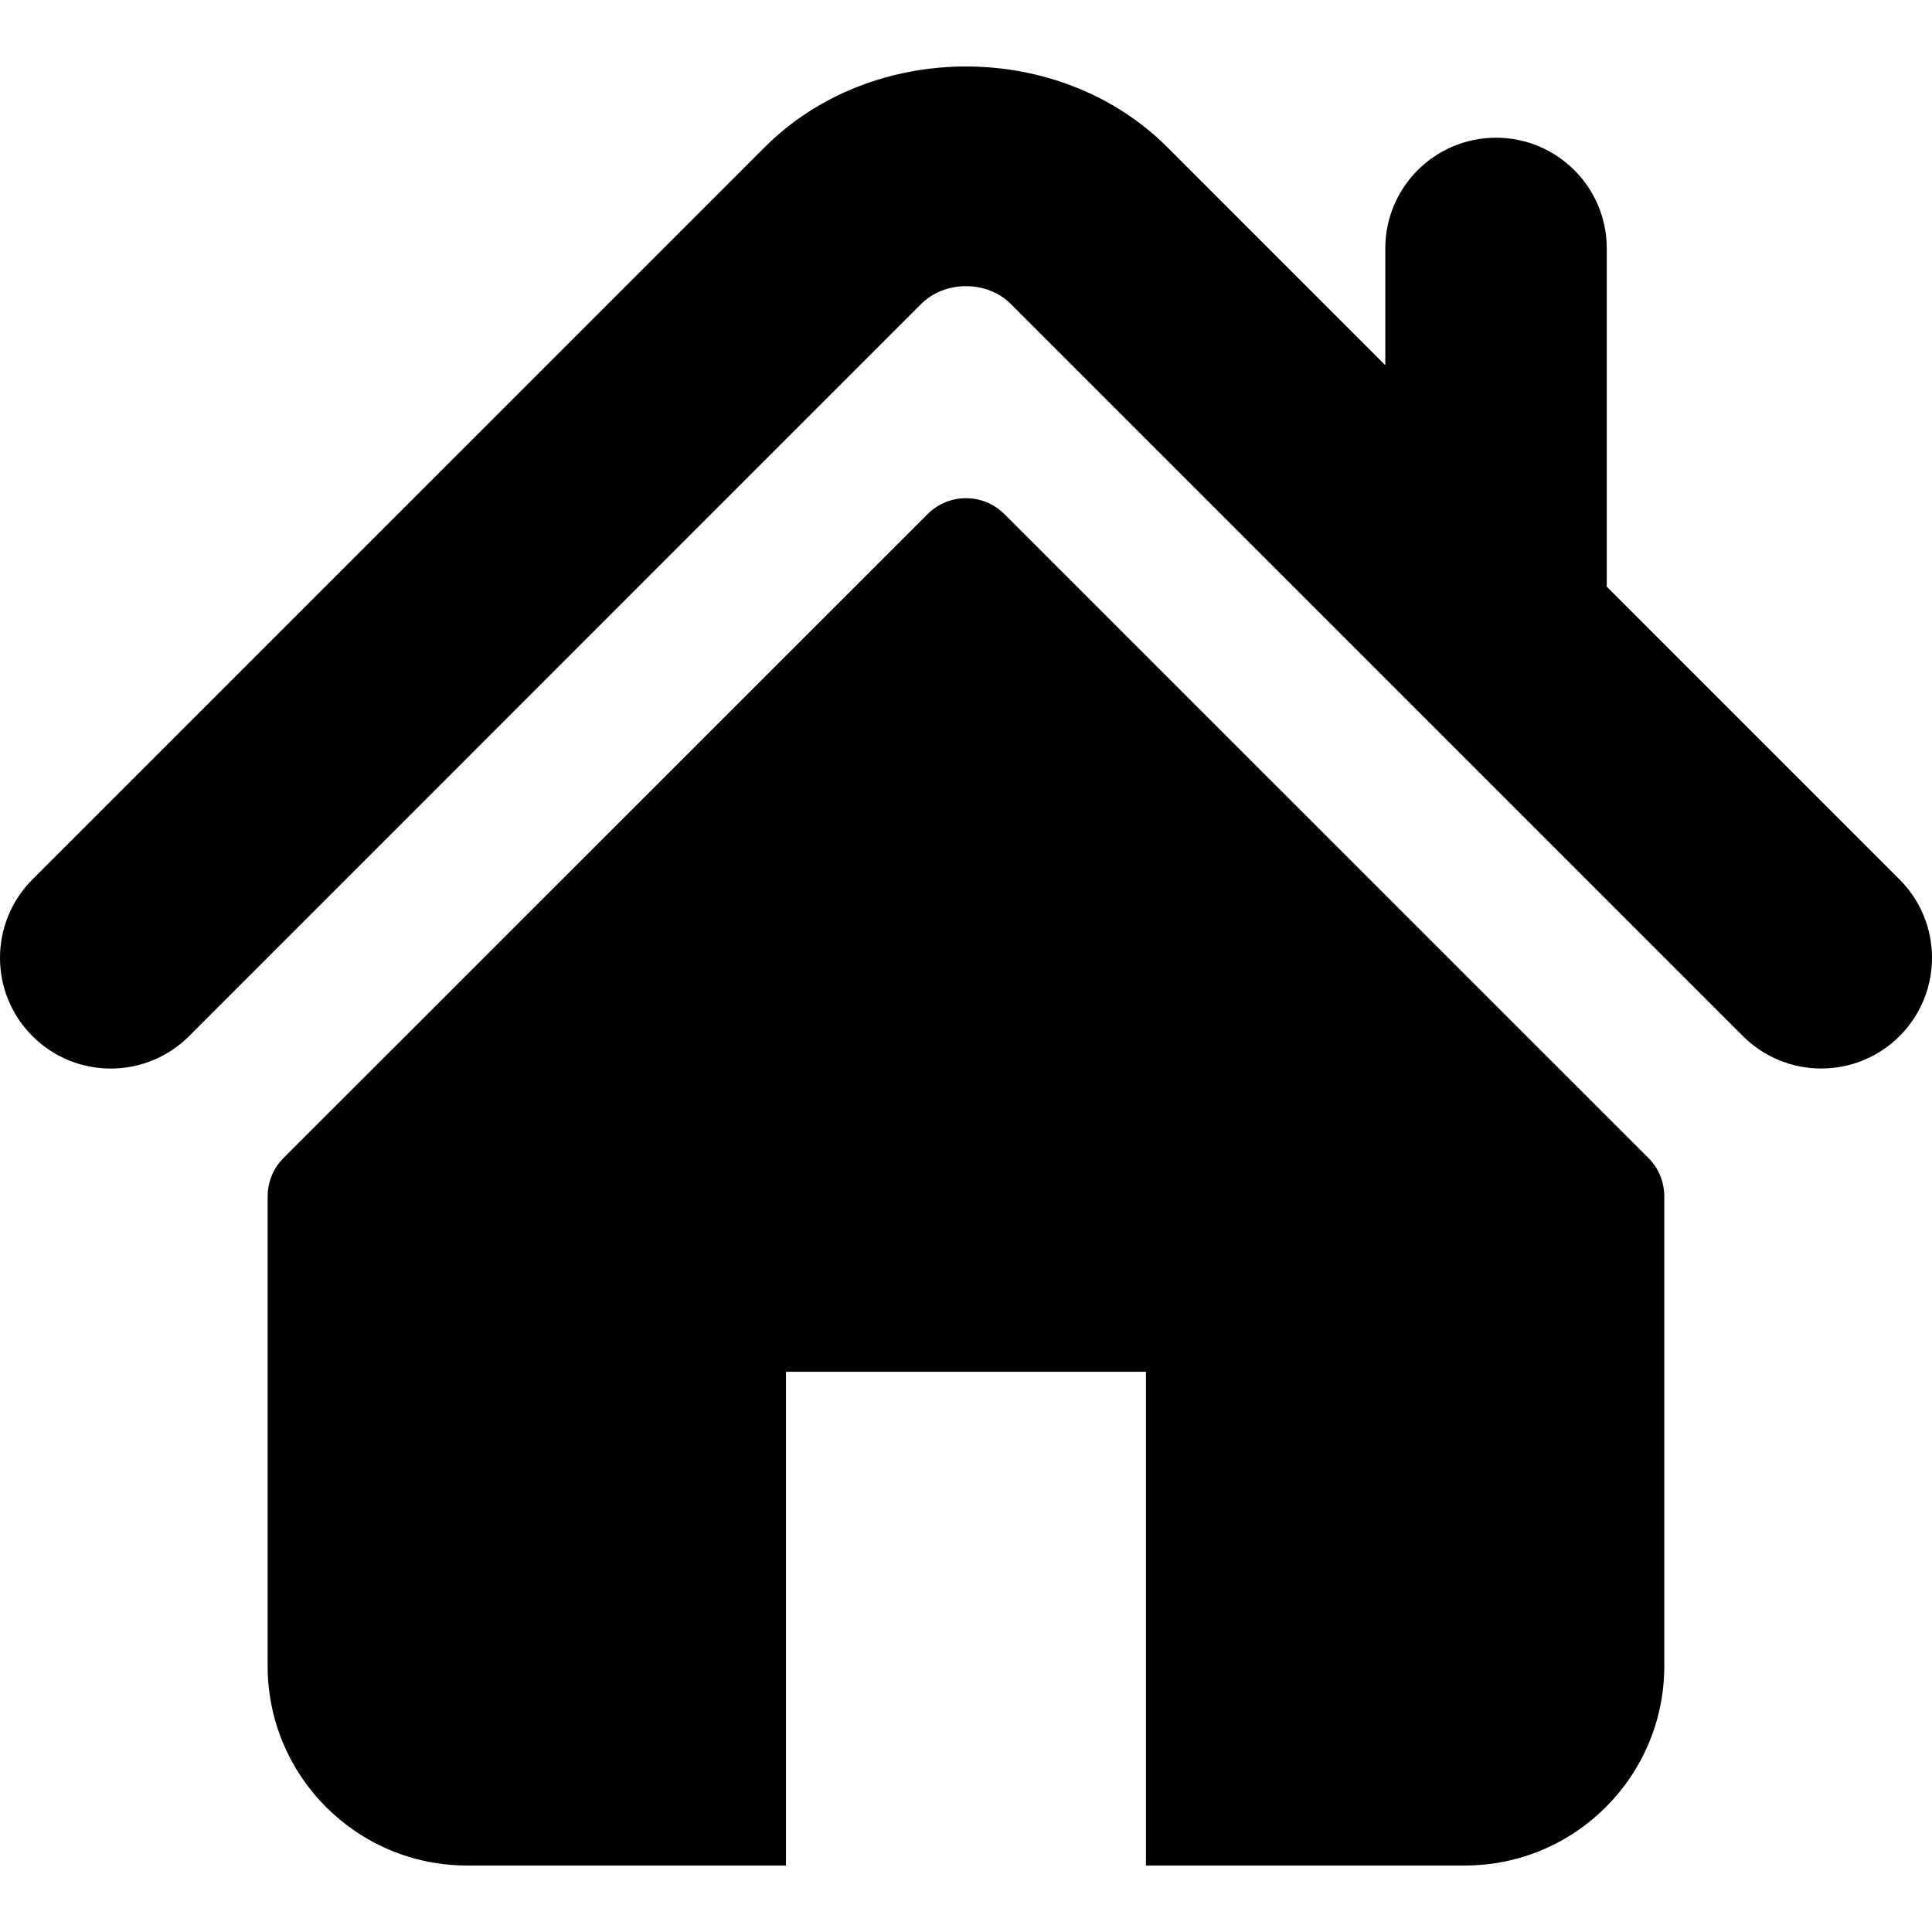
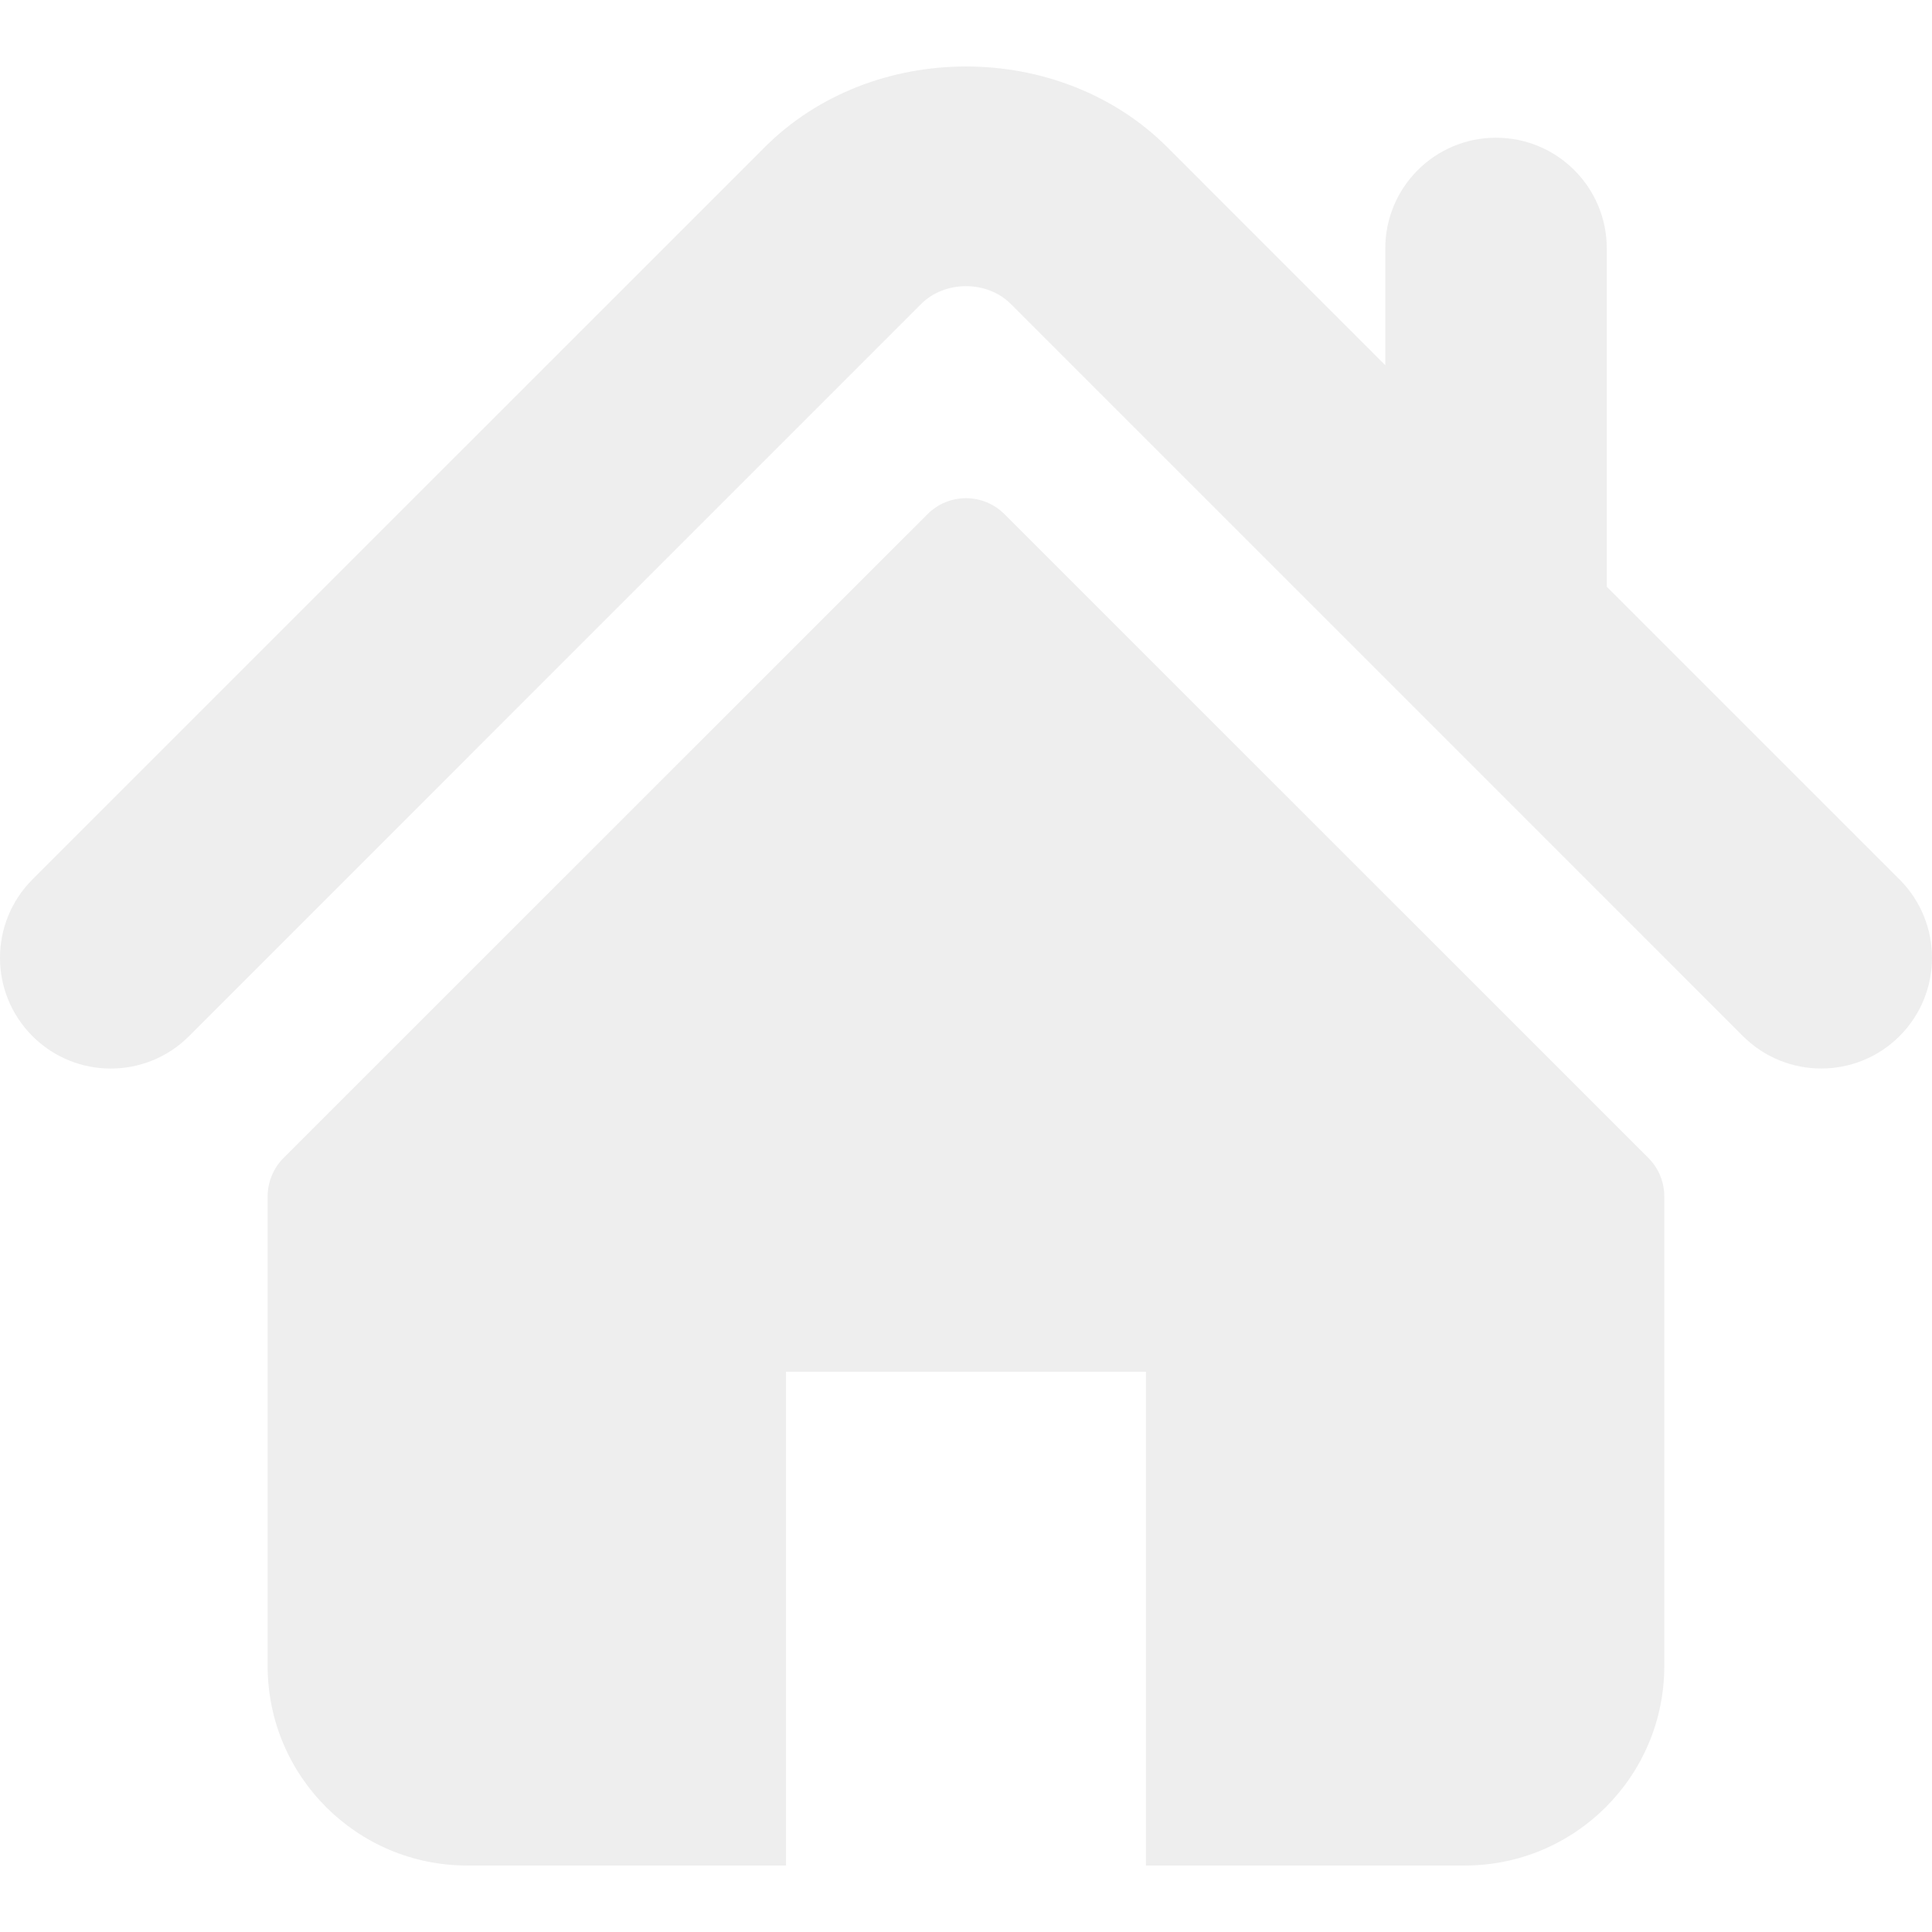
- <svg xmlns="http://www.w3.org/2000/svg" fill="#000000" version="1.1" id="Capa_1" width="800px" height="800px" viewBox="0 0 495.398 495.398" xml:space="preserve">
+ <svg xmlns="http://www.w3.org/2000/svg" fill="#EEEEEE" version="1.1" id="Capa_1" width="800px" height="800px" viewBox="0 0 495.398 495.398" xml:space="preserve">
  <g>
    <g>
      <g>
        <path d="M487.083,225.514l-75.08-75.08V63.704c0-15.682-12.708-28.391-28.413-28.391c-15.669,0-28.377,12.709-28.377,28.391     v29.941L299.31,37.74c-27.639-27.624-75.694-27.575-103.27,0.05L8.312,225.514c-11.082,11.104-11.082,29.071,0,40.158     c11.087,11.101,29.089,11.101,40.172,0l187.71-187.729c6.115-6.083,16.893-6.083,22.976-0.018l187.742,187.747     c5.567,5.551,12.825,8.312,20.081,8.312c7.271,0,14.541-2.764,20.091-8.312C498.17,254.586,498.17,236.619,487.083,225.514z" />
        <path d="M257.561,131.836c-5.454-5.451-14.285-5.451-19.723,0L72.712,296.913c-2.607,2.606-4.085,6.164-4.085,9.877v120.401     c0,28.253,22.908,51.16,51.16,51.16h81.754v-126.61h92.299v126.61h81.755c28.251,0,51.159-22.907,51.159-51.159V306.79     c0-3.713-1.465-7.271-4.085-9.877L257.561,131.836z" />
      </g>
    </g>
  </g>
</svg>
